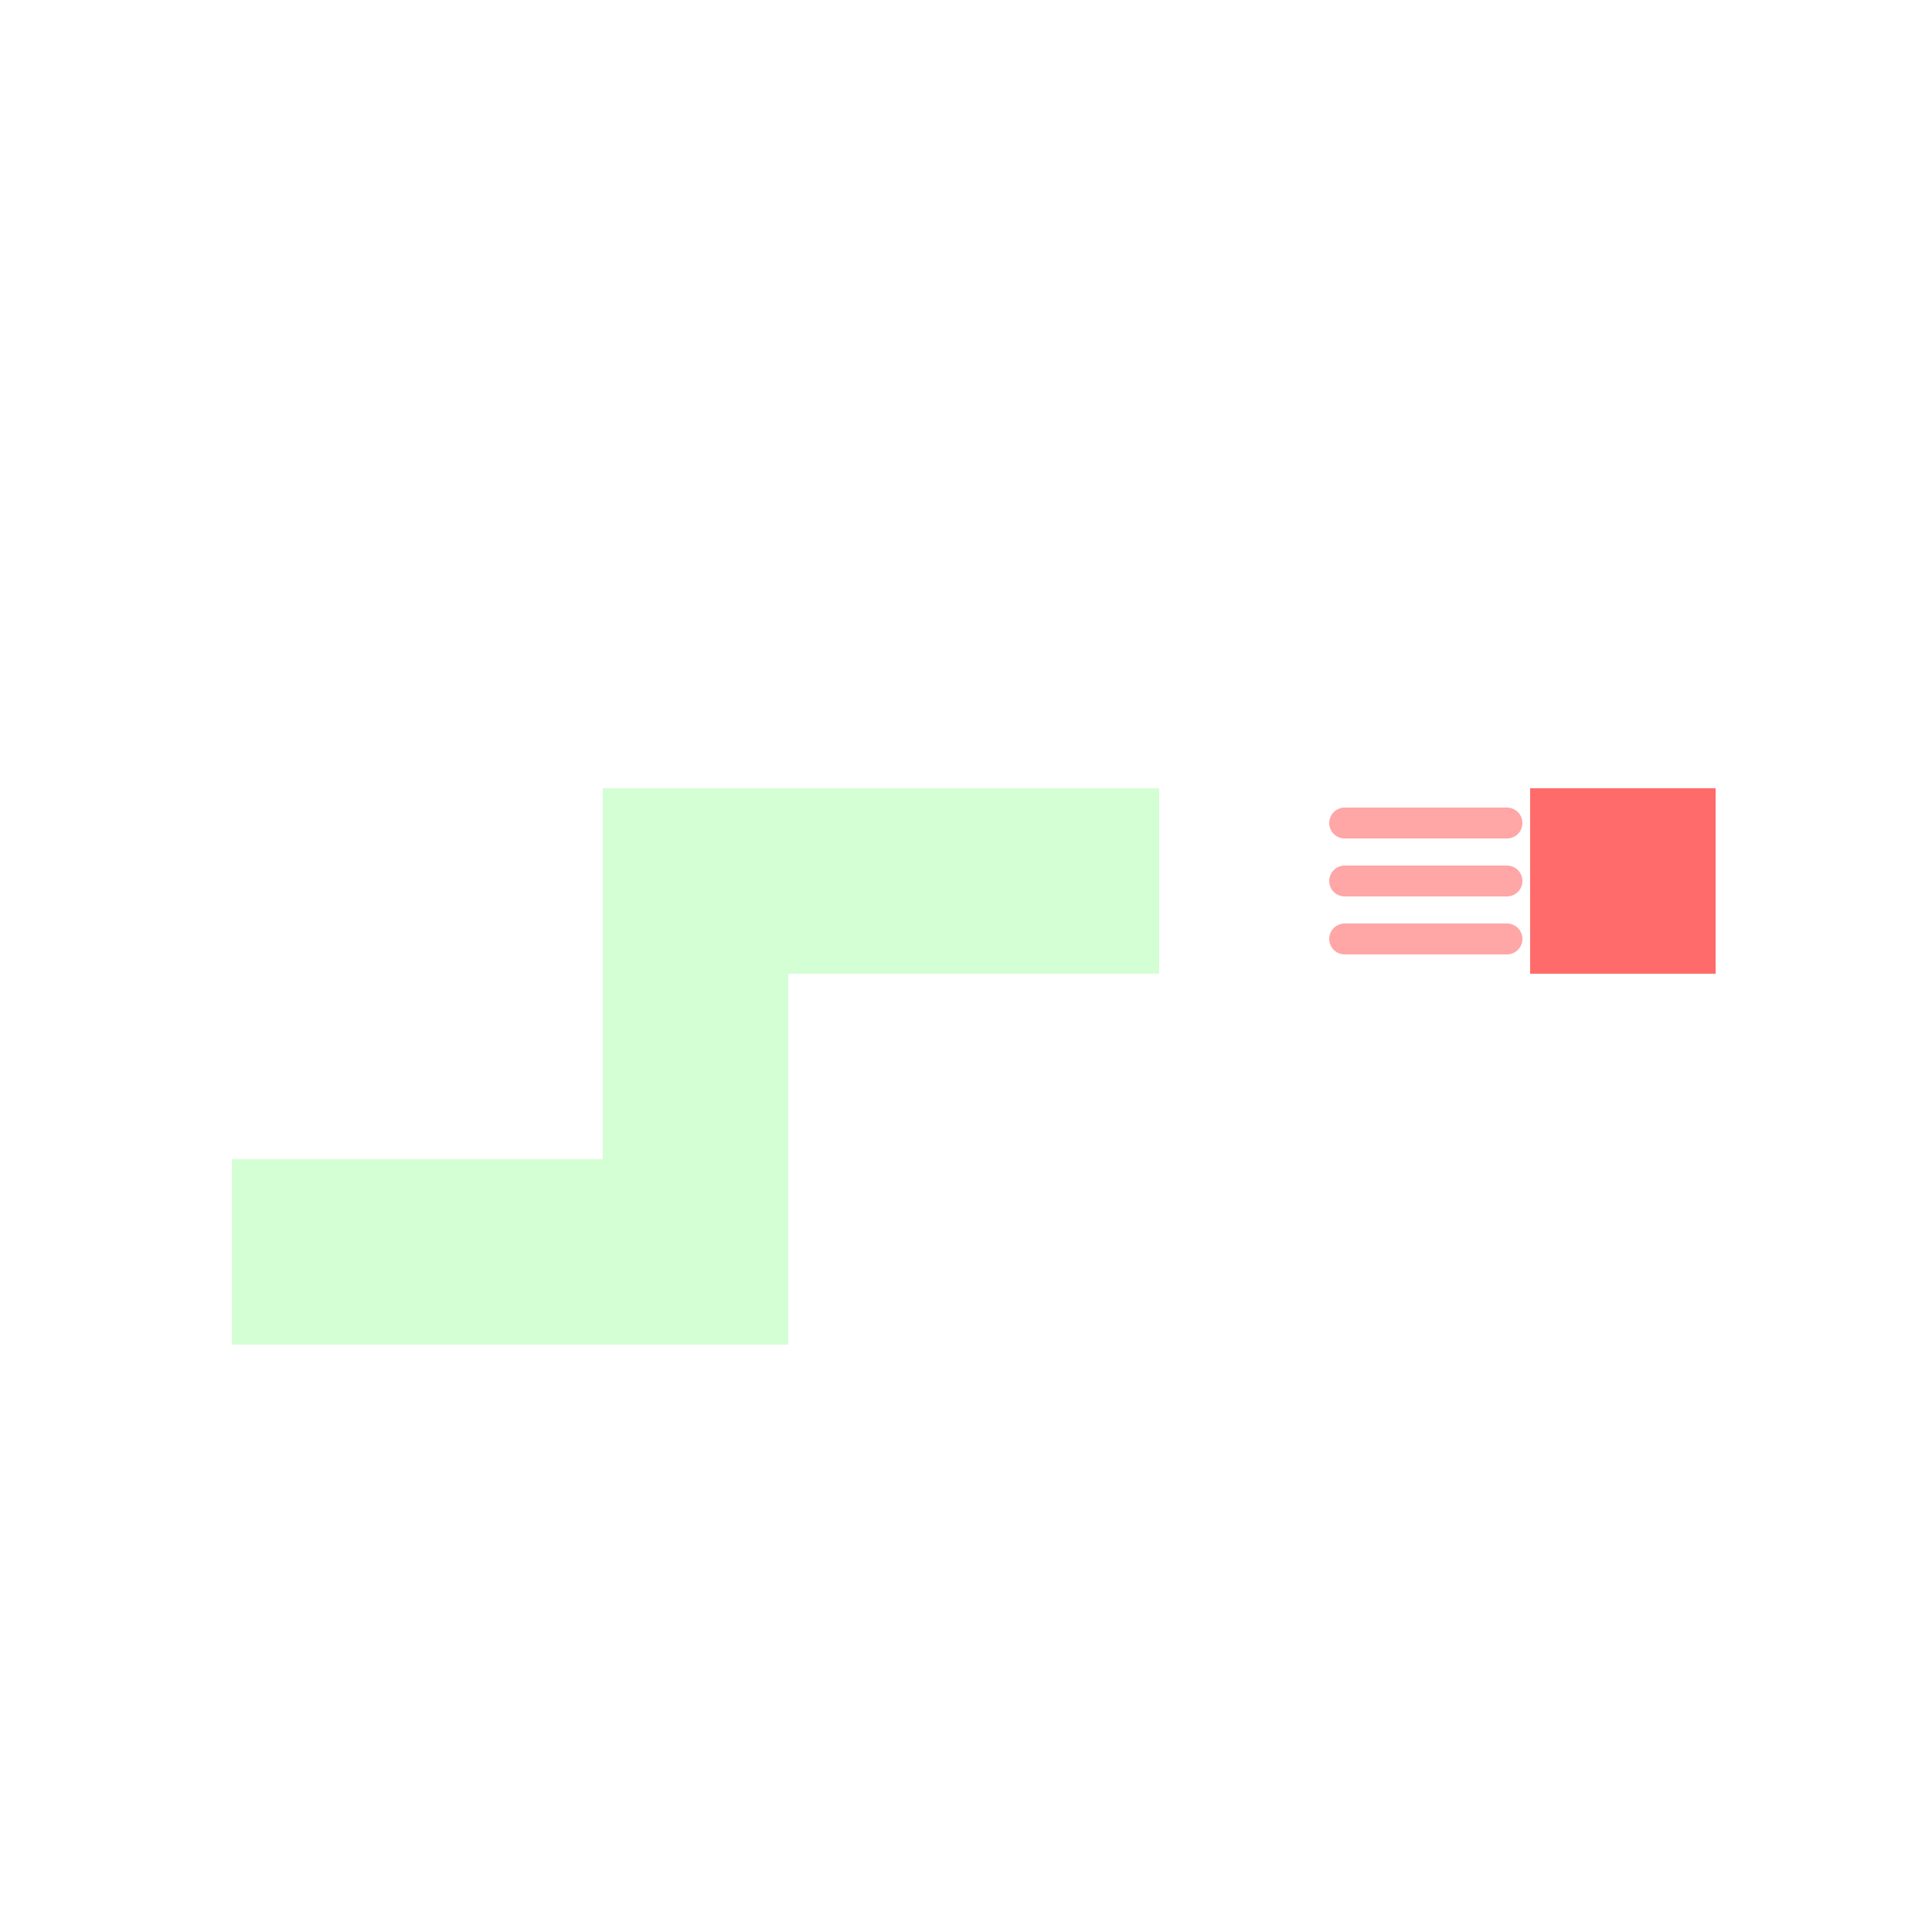
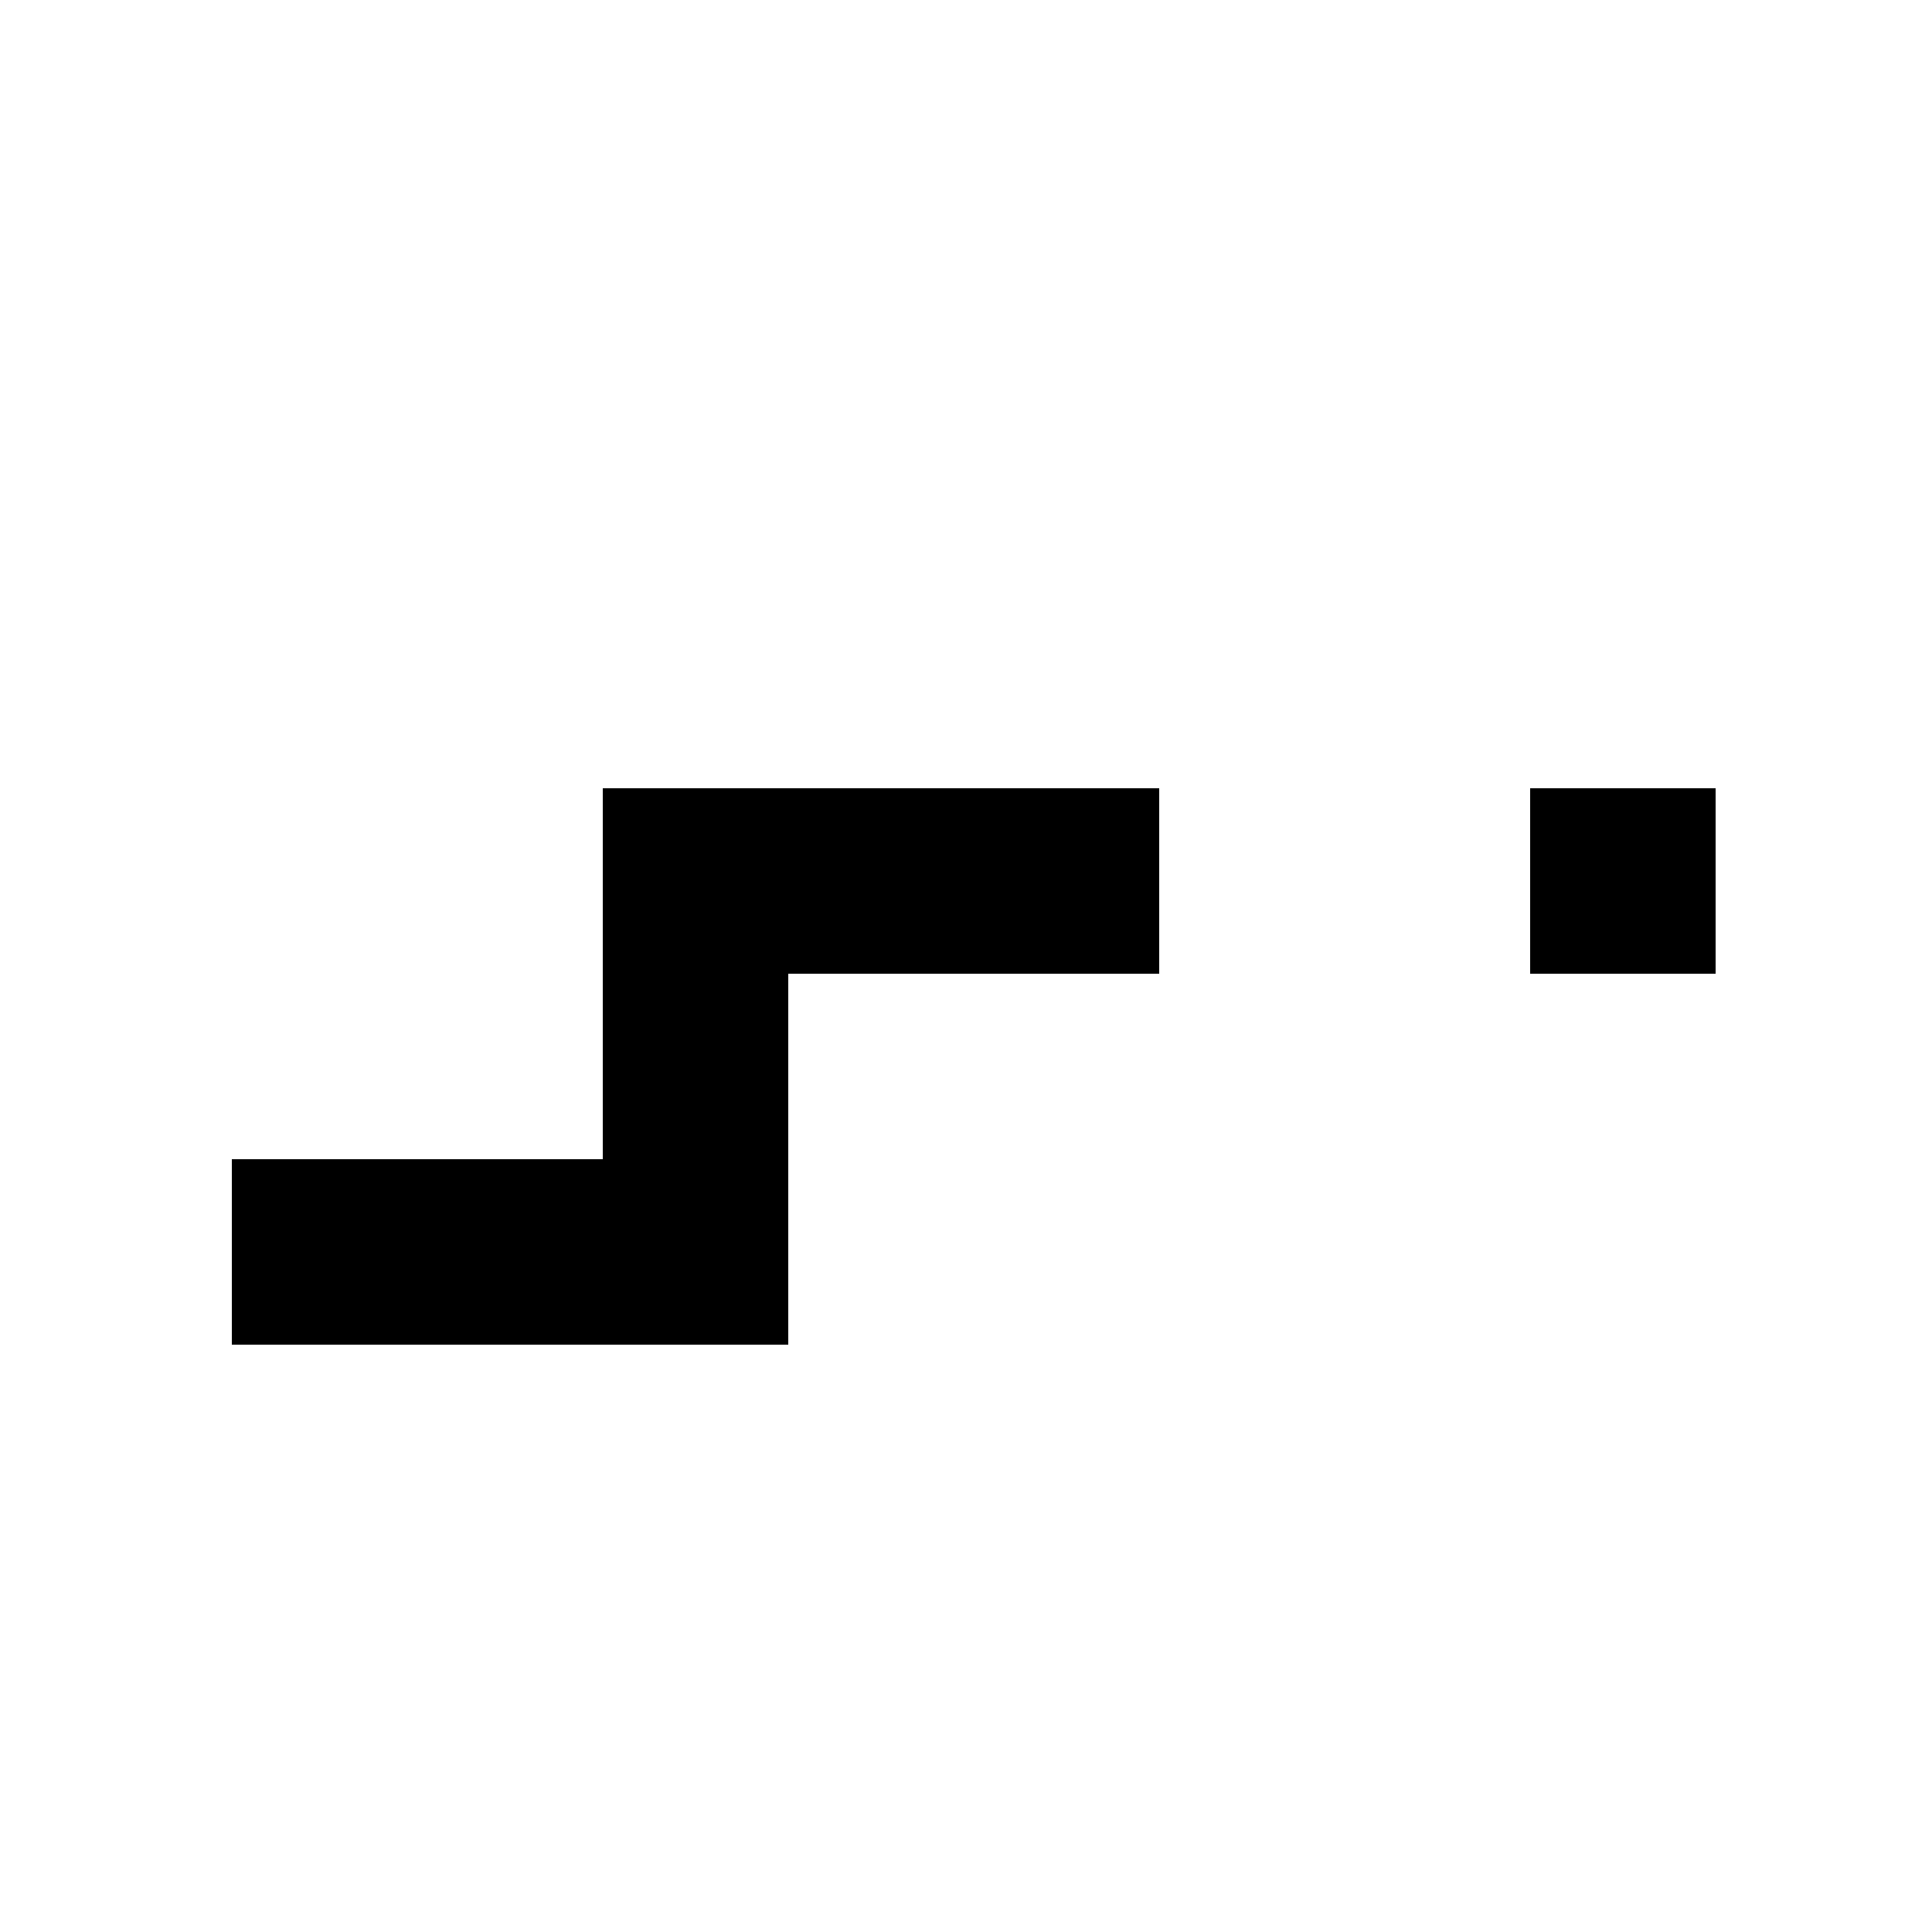
<svg xmlns="http://www.w3.org/2000/svg" viewBox="0 0 100 100" preserveAspectRatio="xMidYMid meet" width="100%" height="100%">
-   <g fill="#d4ffd4">
+   <g class="fg">
    <rect x="12" y="60" width="9.6" height="9.6" />
    <rect x="21.6" y="60" width="9.6" height="9.6" />
    <rect x="31.2" y="60" width="9.6" height="9.6" />
    <rect x="31.2" y="50.4" width="9.6" height="9.6" />
    <rect x="31.2" y="40.8" width="9.6" height="9.6" />
    <rect x="40.8" y="40.8" width="9.6" height="9.6" />
    <rect x="50.4" y="40.8" width="9.6" height="9.6" />
  </g>
-   <g stroke="#ff6b6b" stroke-width="1.6" stroke-linecap="round" fill="none" opacity="0.6">
+   <g class="food" stroke-width="1.6" stroke-linecap="round" fill="none" opacity="0.6">
    <line x1="69.6" y1="42.6" x2="78" y2="42.6" />
    <line x1="69.6" y1="45.6" x2="78" y2="45.6" />
    <line x1="69.6" y1="48.6" x2="78" y2="48.6" />
  </g>
-   <rect x="79.2" y="40.8" width="9.6" height="9.6" fill="#ff6b6b" />
+   <rect class="food" x="79.2" y="40.8" width="9.6" height="9.6" />
</svg>
